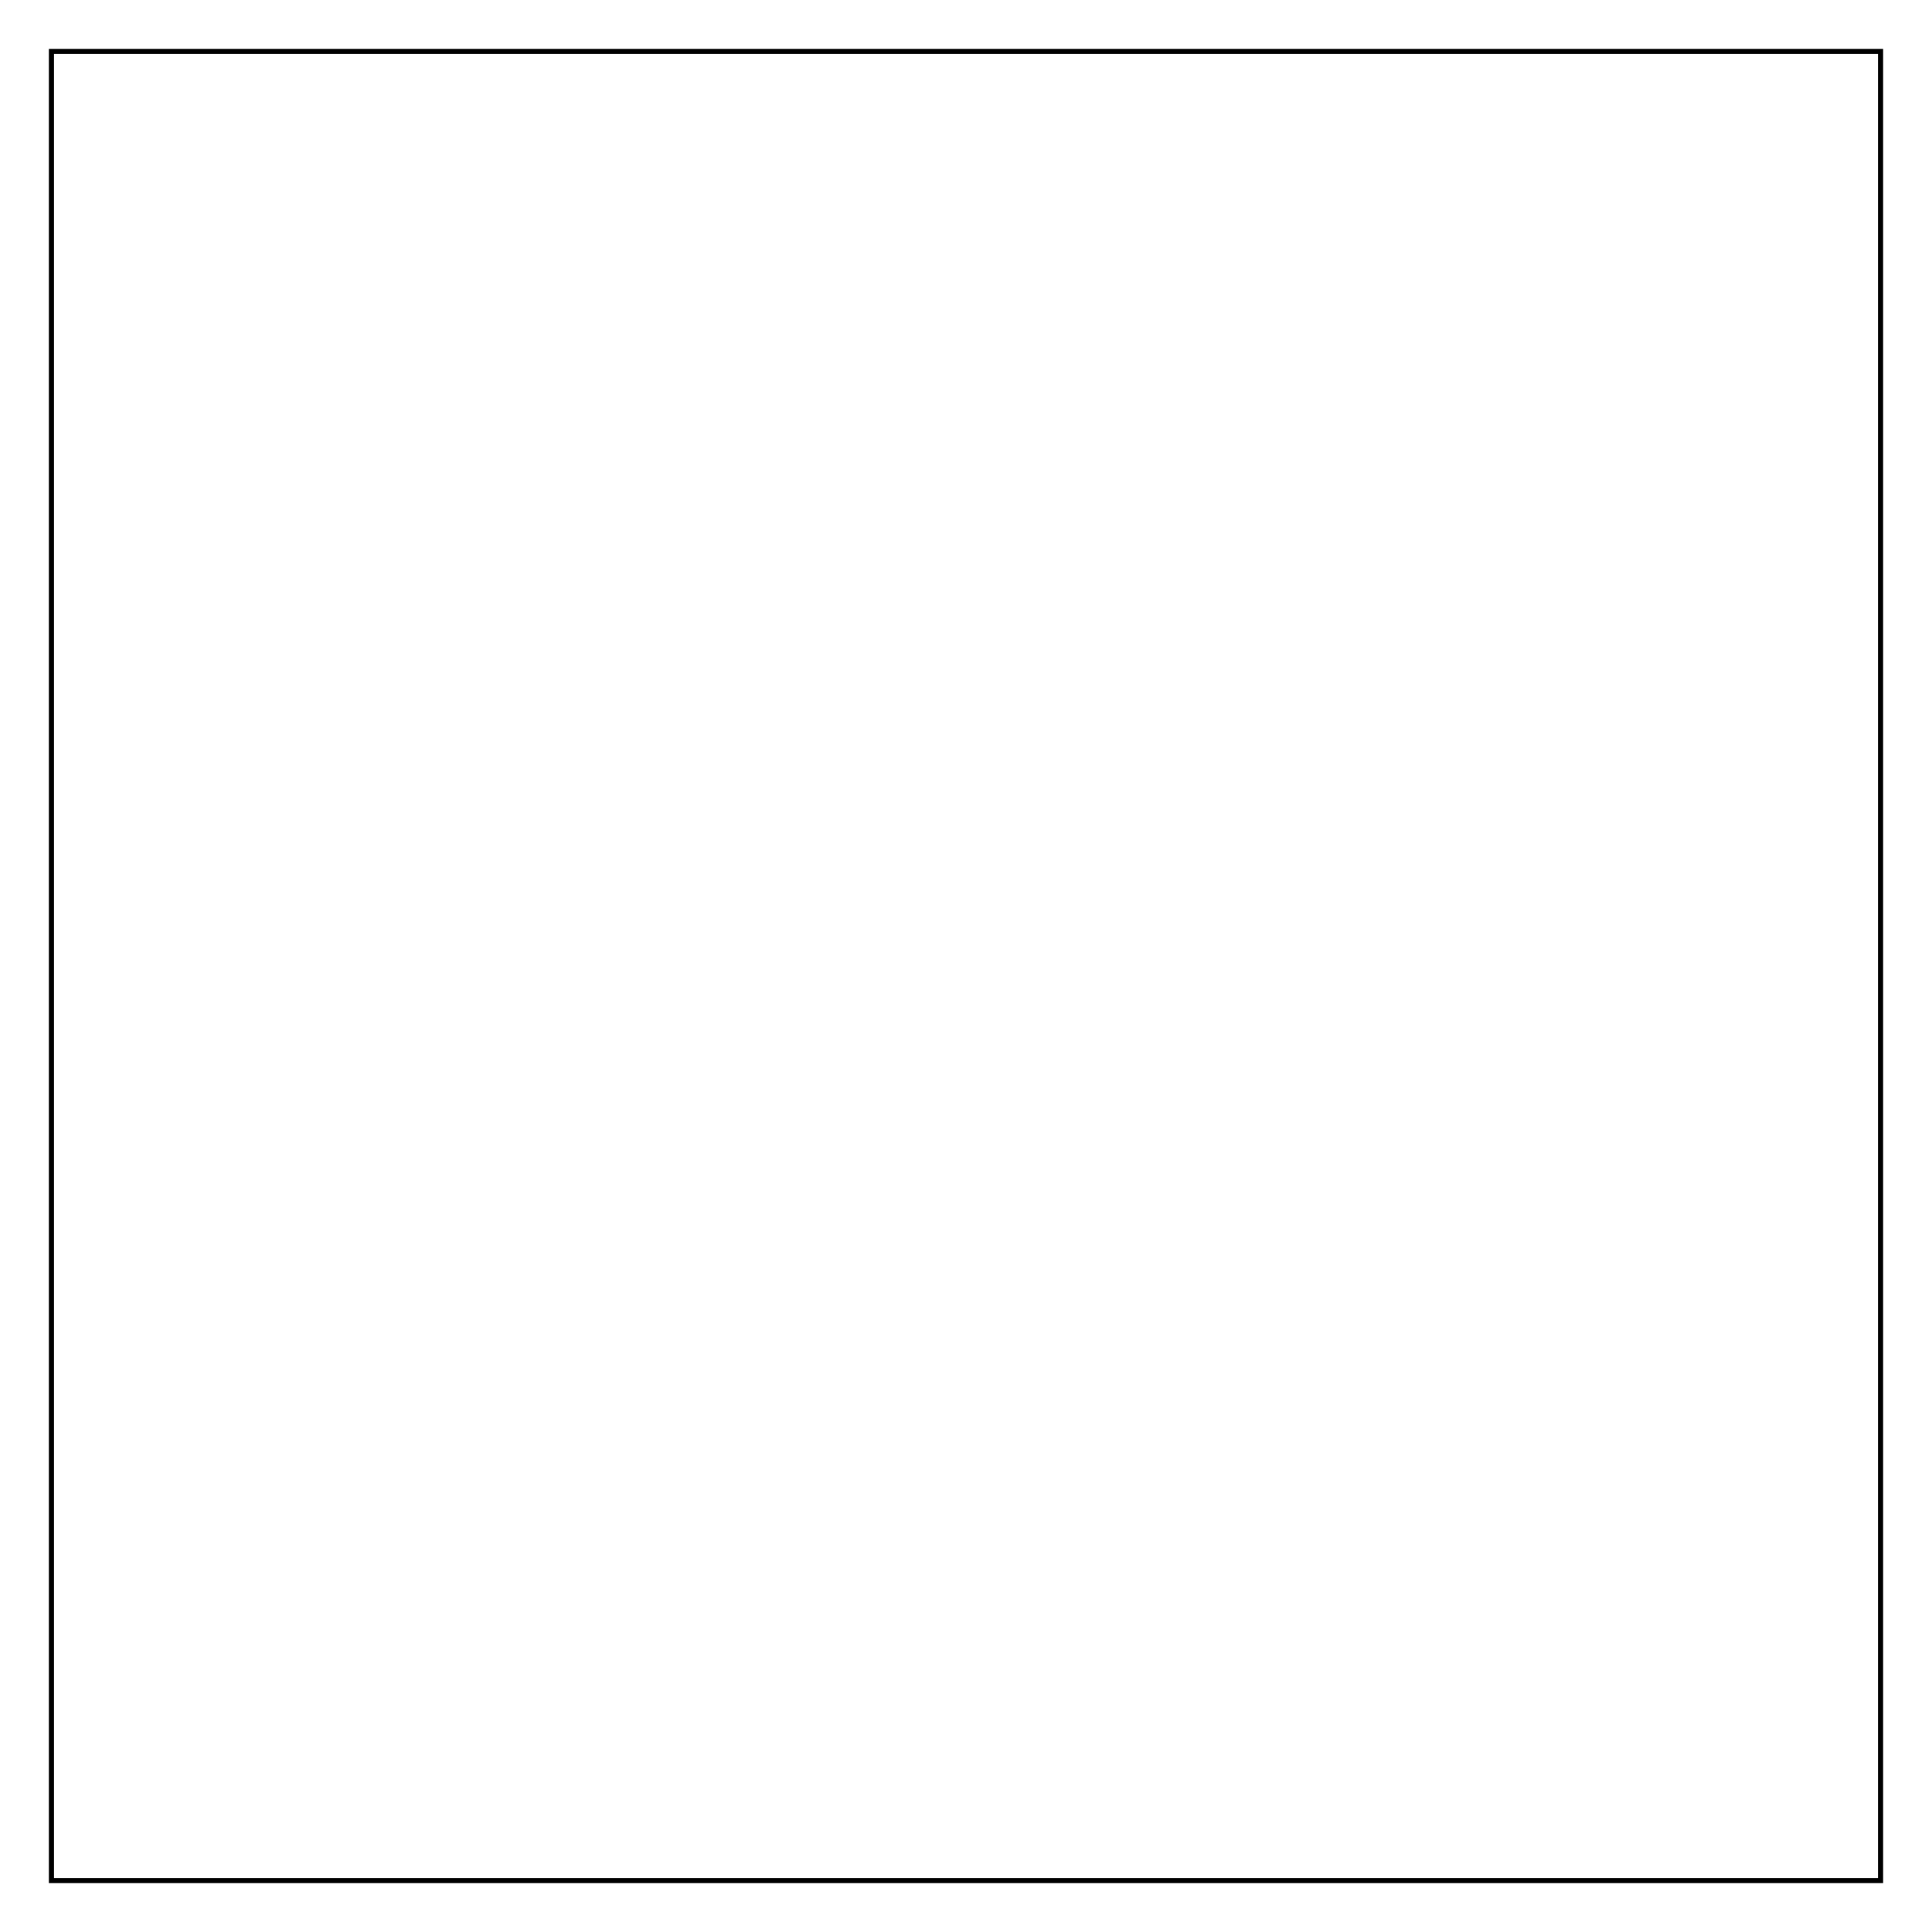
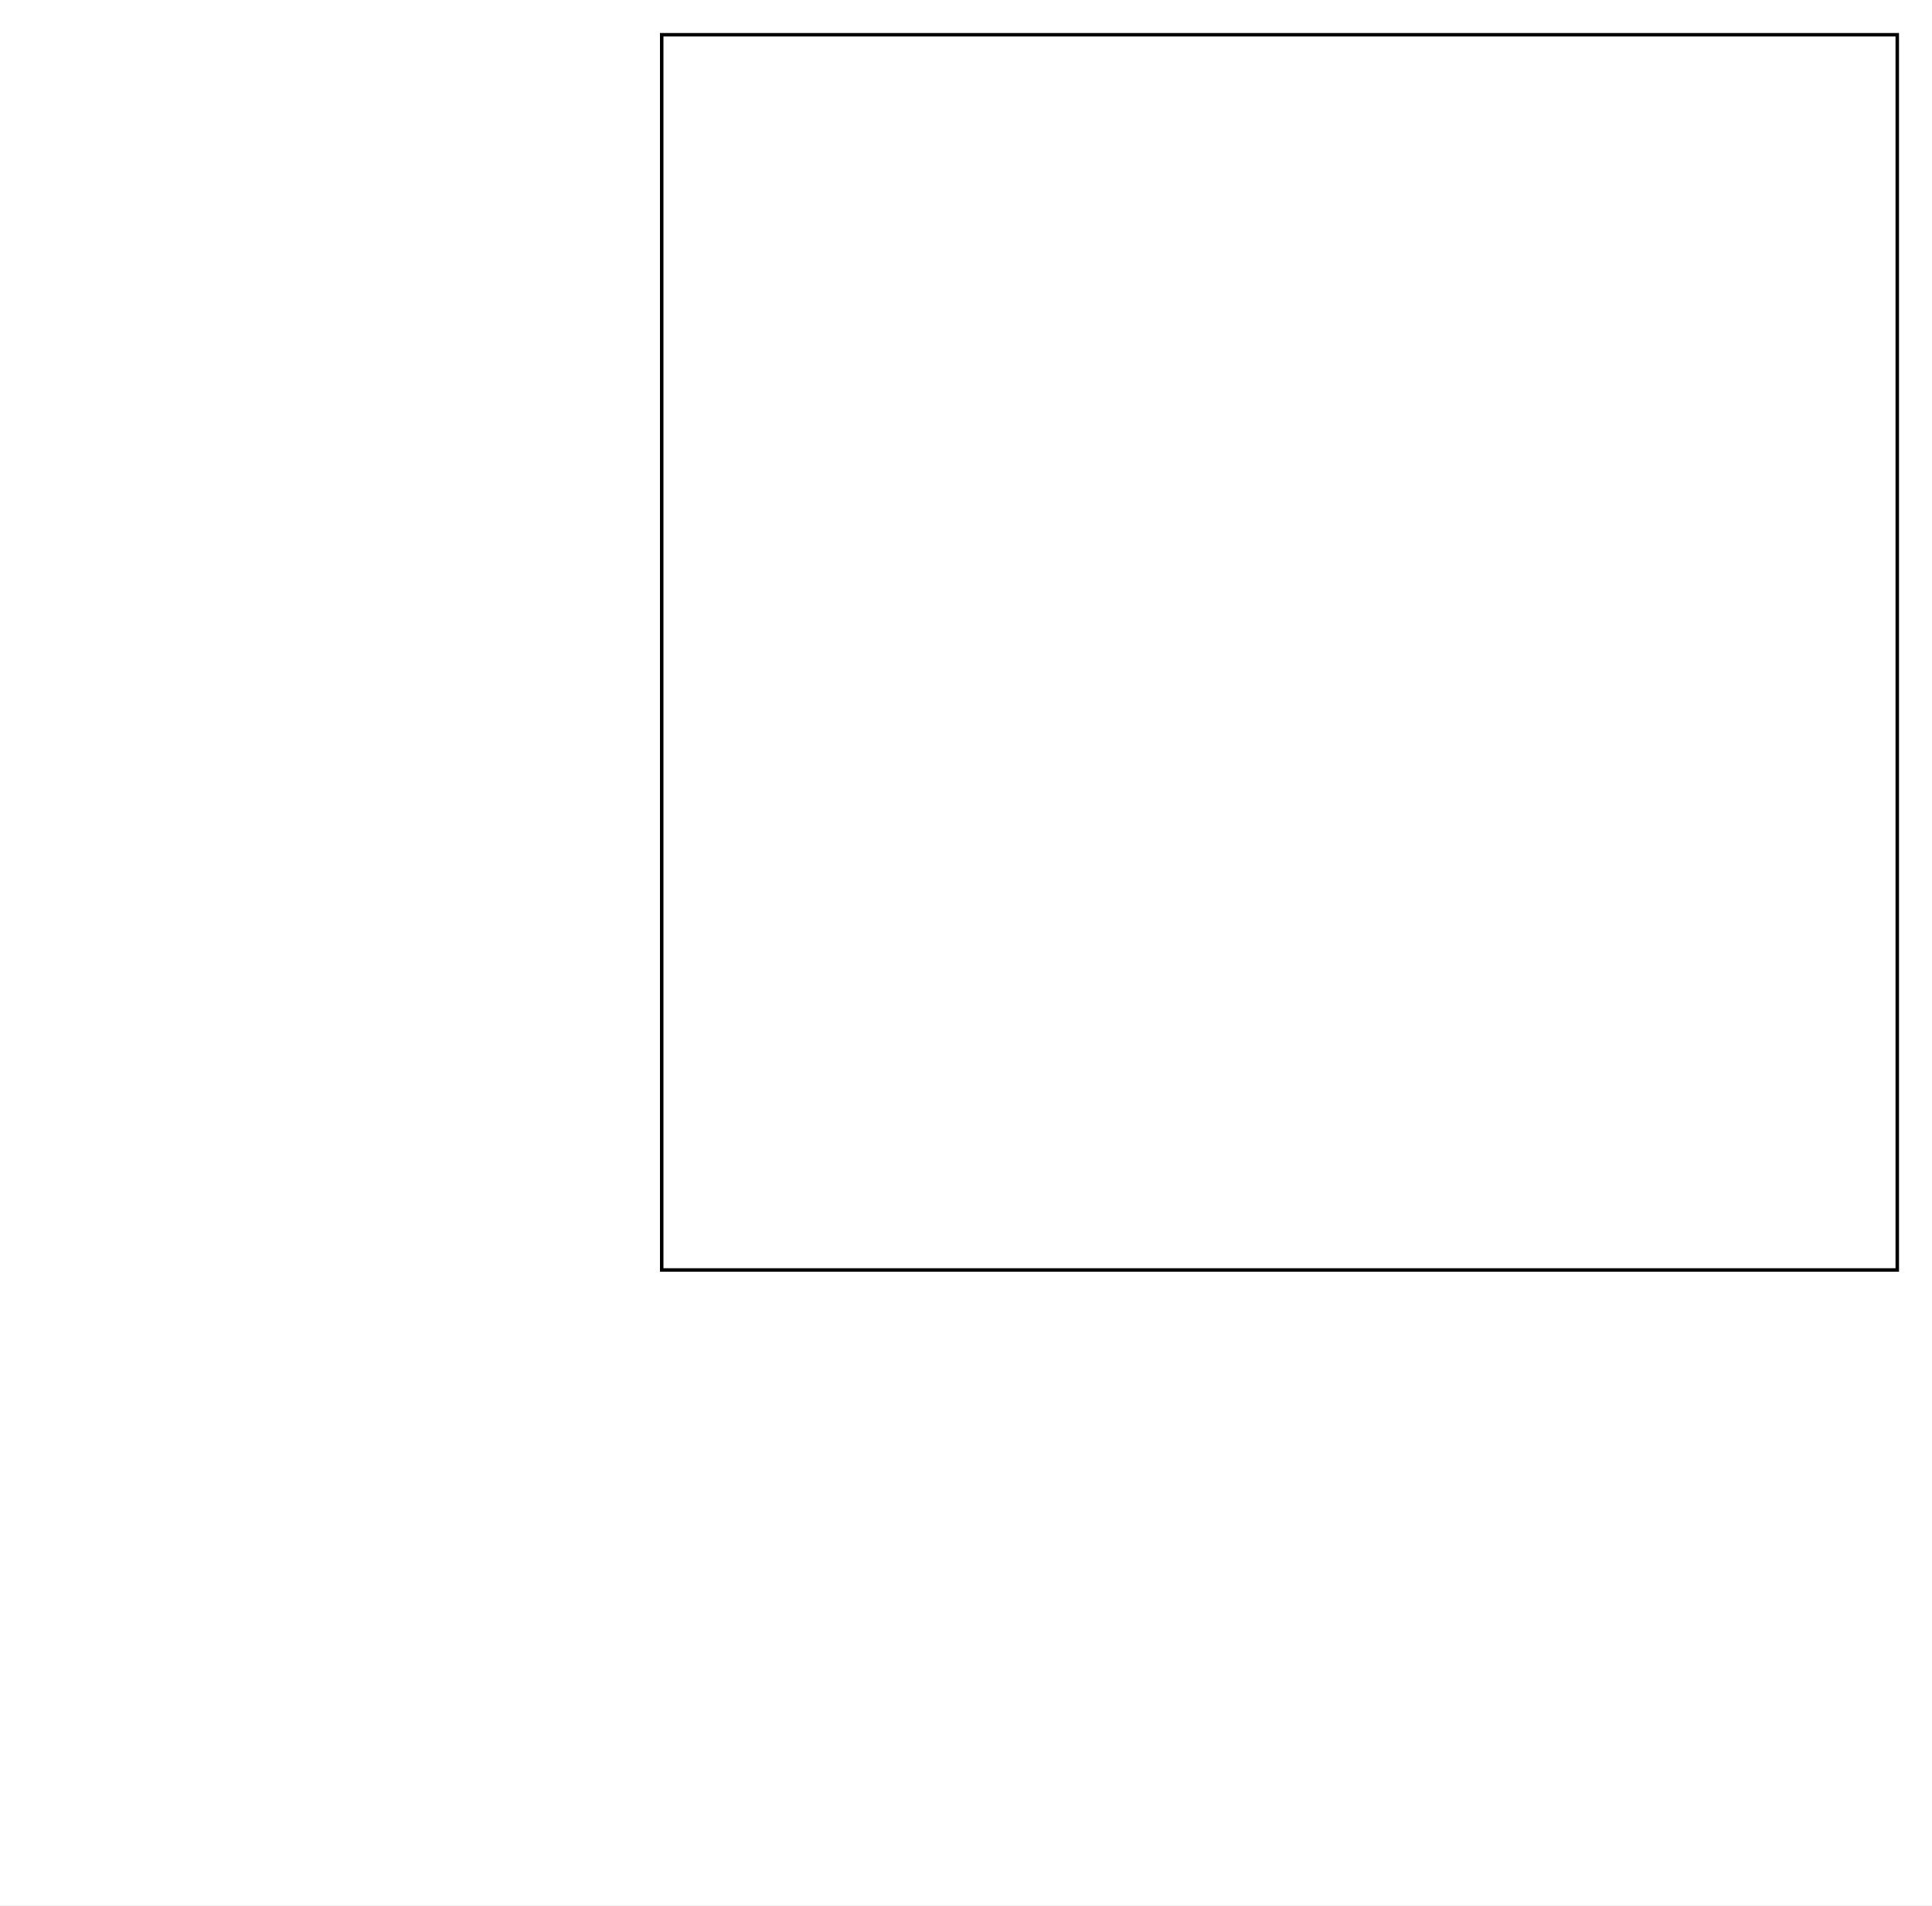
- <svg xmlns="http://www.w3.org/2000/svg" width="375.6" height="375.6" viewBox="170.443 162.885 375.6 375.6" style="background-color: white;">
-   <rect x="170.443" y="162.885" width="375.6" height="375.6" fill="white" />
-   <g transform="matrix(1 0 0 -1 0 701.3704)">
+ <svg xmlns="http://www.w3.org/2000/svg" width="556.043" height="548.485" viewBox="-10 -10 556.043 548.485" style="background-color: white;">
+   <rect x="-10" y="-10" width="556.043" height="548.485" fill="white" />
+   <g transform="matrix(1 0 0 -1 0 528.4852)">
    <g transform="matrix(1,0,0,1,180.4435,172.8852)">
      <rect x="0" y="0" width="355.6" height="355.6" rx="0" ry="0" fill="none" stroke="black" />
    </g>
  </g>
</svg>
